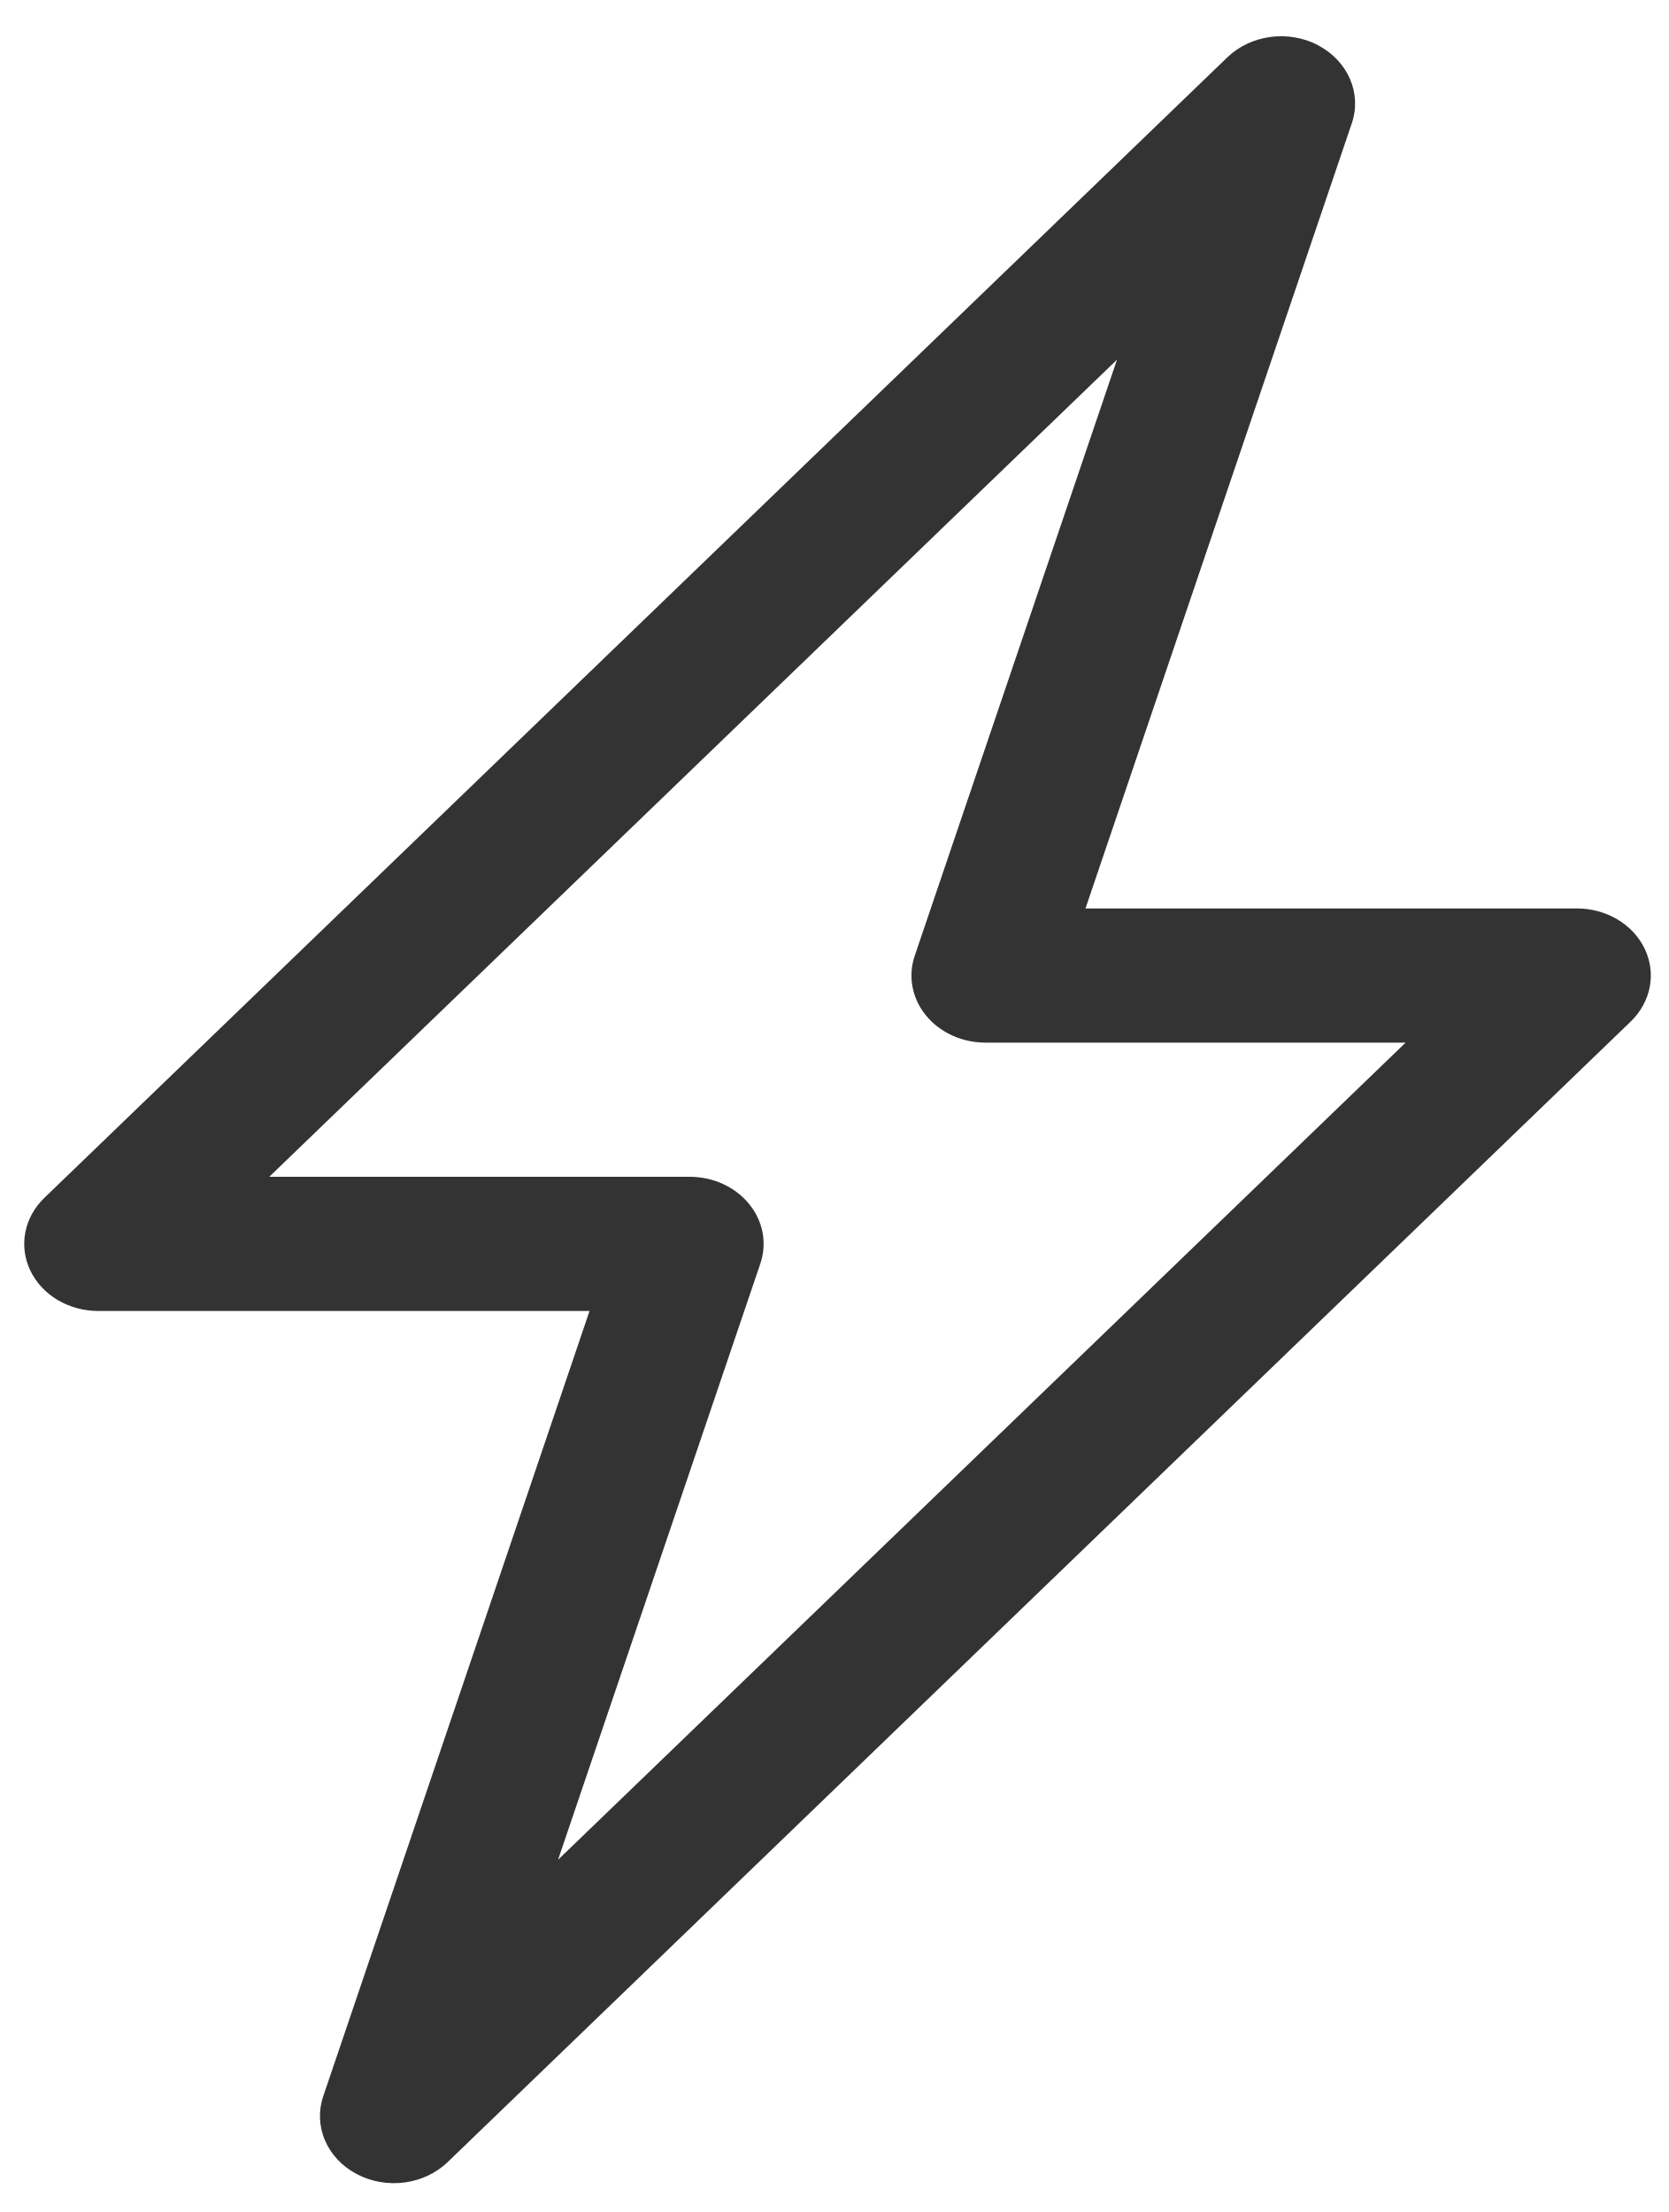
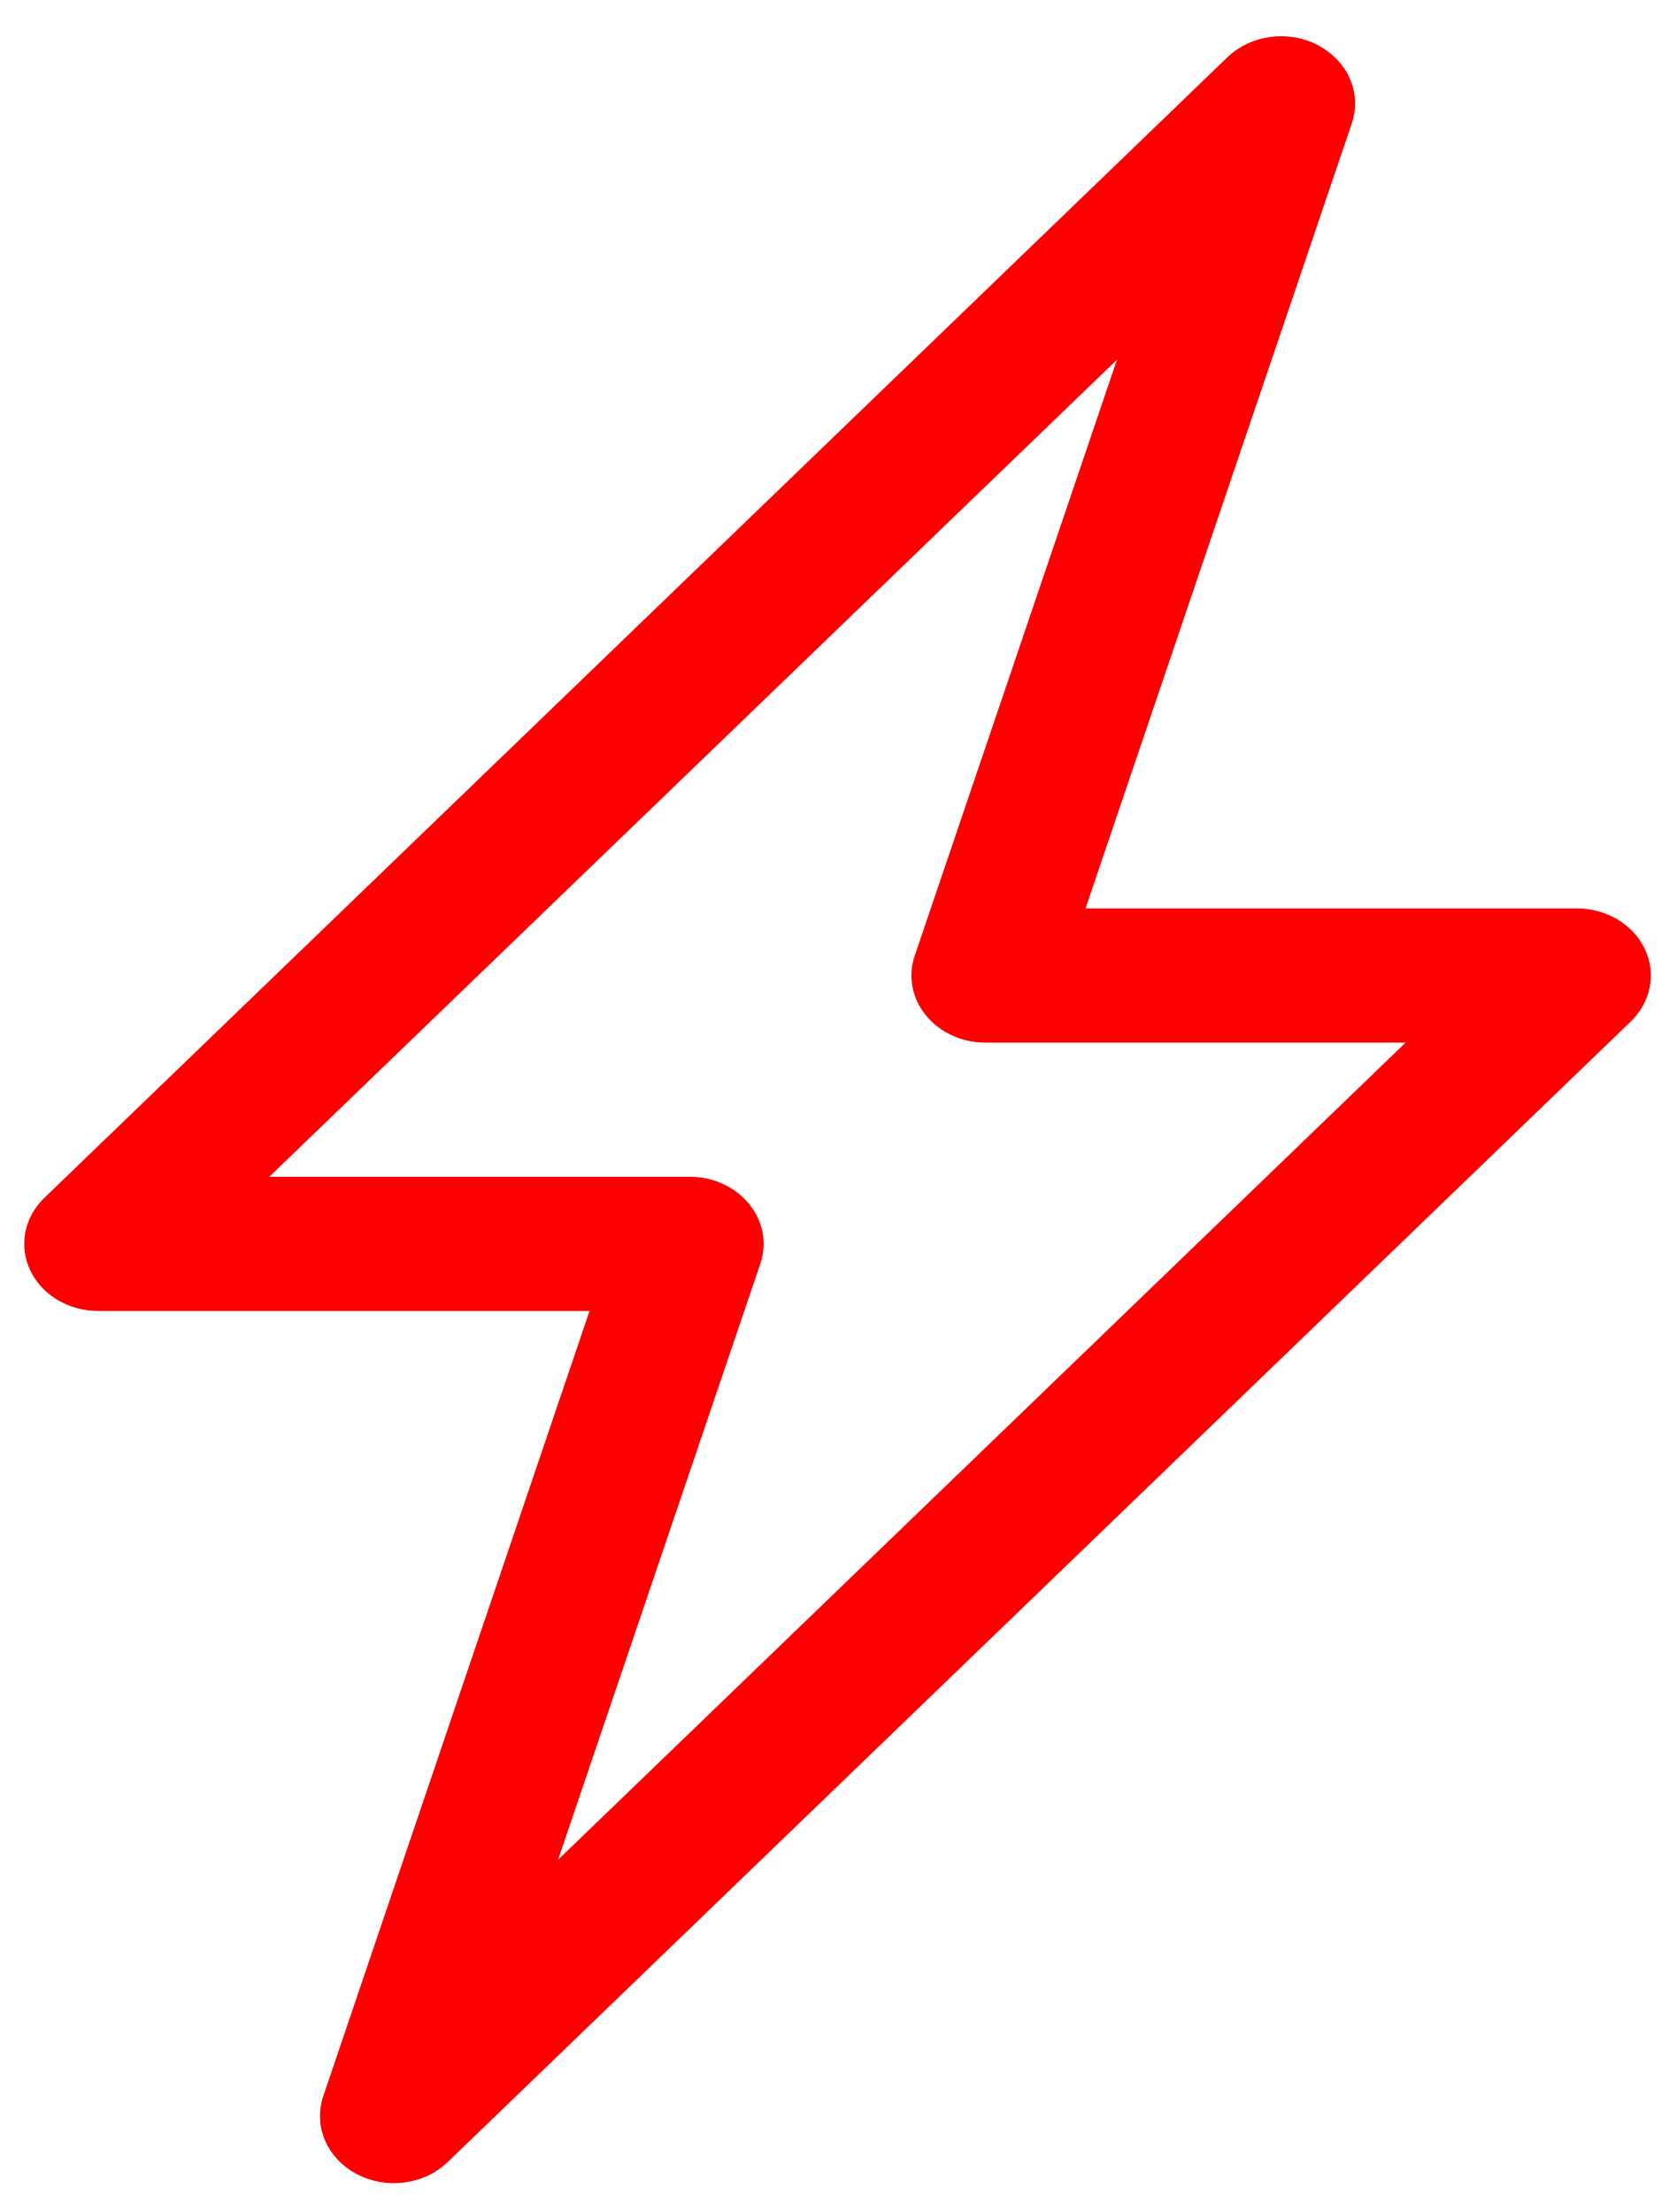
- <svg xmlns="http://www.w3.org/2000/svg" width="43" height="57" viewBox="0 0 43 57" fill="none">
-   <path fill-rule="evenodd" clip-rule="evenodd" d="M33.964 1.17C34.337 1.367 34.625 1.672 34.782 2.036C34.939 2.4 34.956 2.802 34.829 3.176L27.967 23.409H40.627C40.999 23.409 41.363 23.508 41.674 23.693C41.985 23.878 42.229 24.142 42.377 24.453C42.524 24.762 42.568 25.105 42.504 25.437C42.439 25.77 42.269 26.078 42.014 26.324L11.536 55.712C11.241 55.997 10.849 56.183 10.423 56.239C9.997 56.295 9.562 56.219 9.19 56.022C8.818 55.826 8.53 55.521 8.374 55.157C8.217 54.793 8.201 54.392 8.328 54.018L15.189 33.782H2.53C2.158 33.782 1.794 33.683 1.483 33.498C1.172 33.312 0.928 33.048 0.78 32.738C0.633 32.428 0.588 32.086 0.653 31.753C0.717 31.421 0.888 31.113 1.143 30.867L31.621 1.478C31.915 1.194 32.307 1.009 32.733 0.952C33.158 0.896 33.592 0.971 33.964 1.167V1.17ZM6.938 30.324H17.769C18.067 30.324 18.361 30.387 18.627 30.509C18.893 30.631 19.124 30.808 19.301 31.026C19.478 31.243 19.597 31.495 19.647 31.762C19.697 32.029 19.677 32.303 19.59 32.561L14.378 47.923L36.215 26.867H25.388C25.09 26.867 24.796 26.803 24.53 26.681C24.264 26.559 24.033 26.383 23.856 26.165C23.678 25.948 23.56 25.695 23.51 25.428C23.46 25.162 23.479 24.888 23.567 24.63L28.779 9.268L6.938 30.324Z" fill="#333333" />
+ <svg xmlns="http://www.w3.org/2000/svg" width="73" viewBox="0 0 43 57" fill="none">
+   <path fill-rule="evenodd" clip-rule="evenodd" d="M33.964 1.17C34.337 1.367 34.625 1.672 34.782 2.036C34.939 2.4 34.956 2.802 34.829 3.176L27.967 23.409H40.627C40.999 23.409 41.363 23.508 41.674 23.693C41.985 23.878 42.229 24.142 42.377 24.453C42.524 24.762 42.568 25.105 42.504 25.437C42.439 25.77 42.269 26.078 42.014 26.324L11.536 55.712C11.241 55.997 10.849 56.183 10.423 56.239C9.997 56.295 9.562 56.219 9.19 56.022C8.818 55.826 8.53 55.521 8.374 55.157C8.217 54.793 8.201 54.392 8.328 54.018L15.189 33.782H2.53C2.158 33.782 1.794 33.683 1.483 33.498C1.172 33.312 0.928 33.048 0.78 32.738C0.633 32.428 0.588 32.086 0.653 31.753C0.717 31.421 0.888 31.113 1.143 30.867L31.621 1.478C31.915 1.194 32.307 1.009 32.733 0.952C33.158 0.896 33.592 0.971 33.964 1.167V1.17ZM6.938 30.324H17.769C18.067 30.324 18.361 30.387 18.627 30.509C18.893 30.631 19.124 30.808 19.301 31.026C19.478 31.243 19.597 31.495 19.647 31.762C19.697 32.029 19.677 32.303 19.59 32.561L14.378 47.923L36.215 26.867H25.388C25.09 26.867 24.796 26.803 24.53 26.681C24.264 26.559 24.033 26.383 23.856 26.165C23.678 25.948 23.56 25.695 23.51 25.428C23.46 25.162 23.479 24.888 23.567 24.63L28.779 9.268L6.938 30.324Z" fill="#FF0000" />
</svg>
